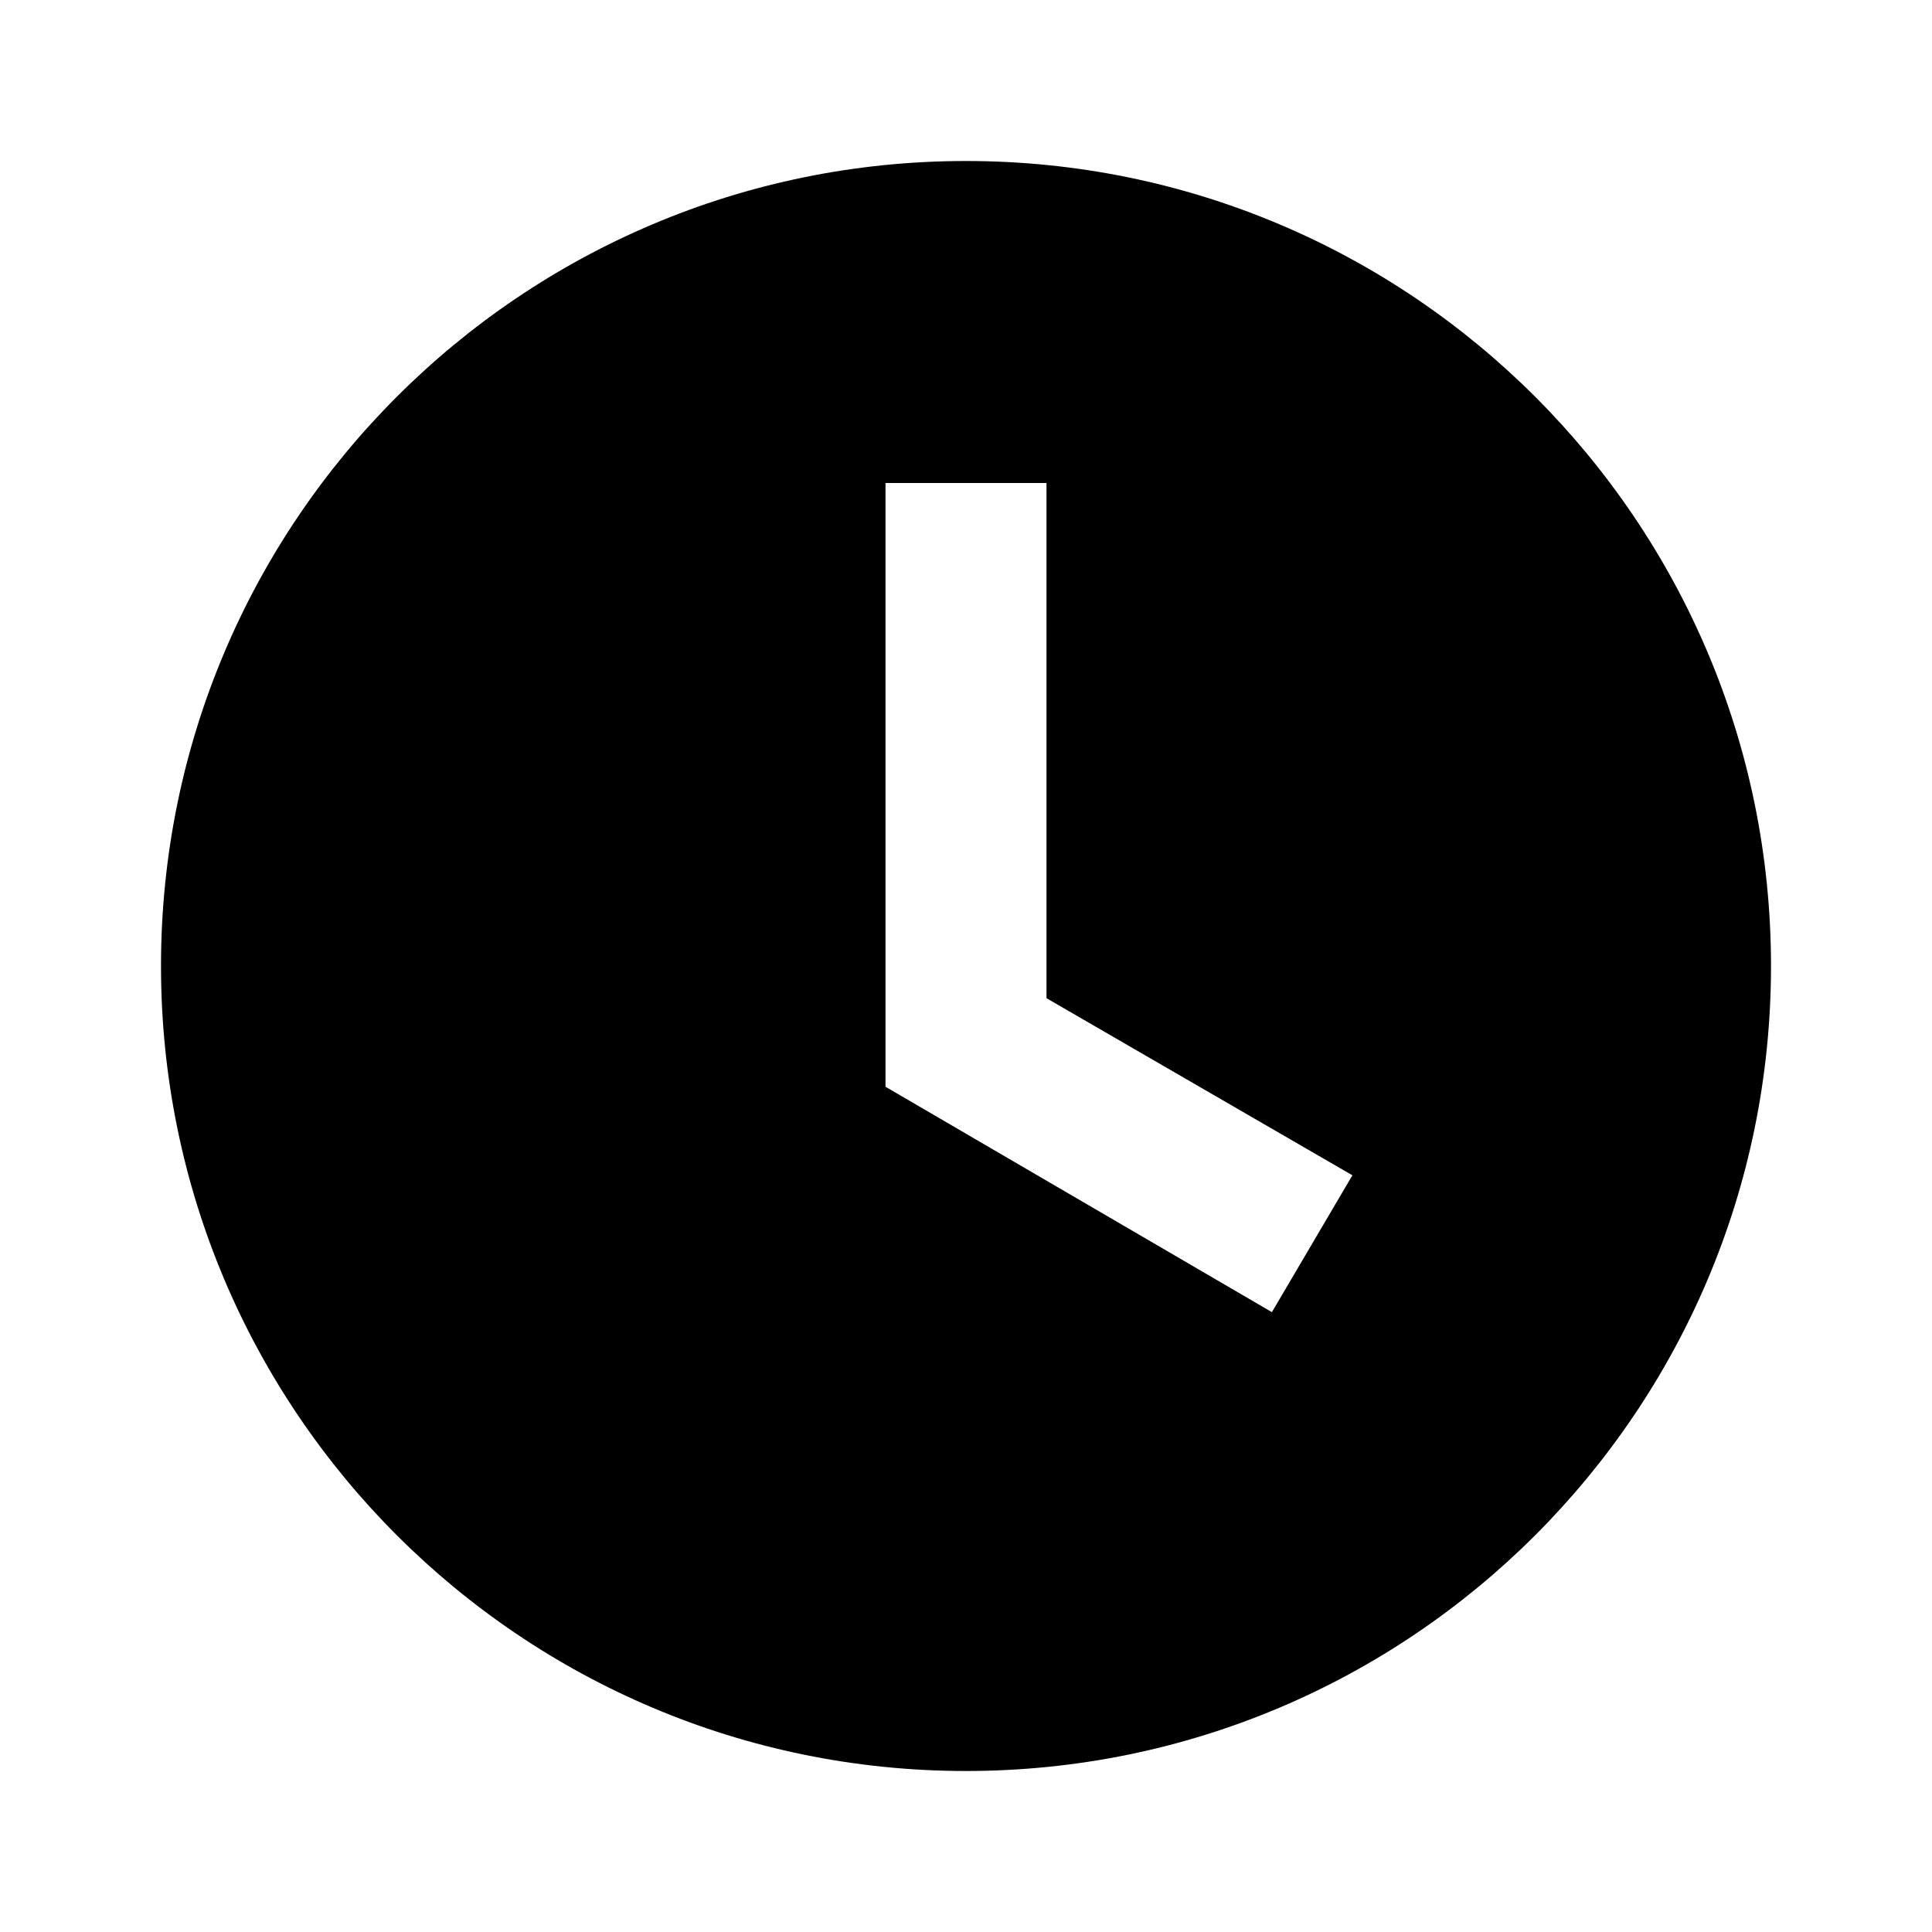
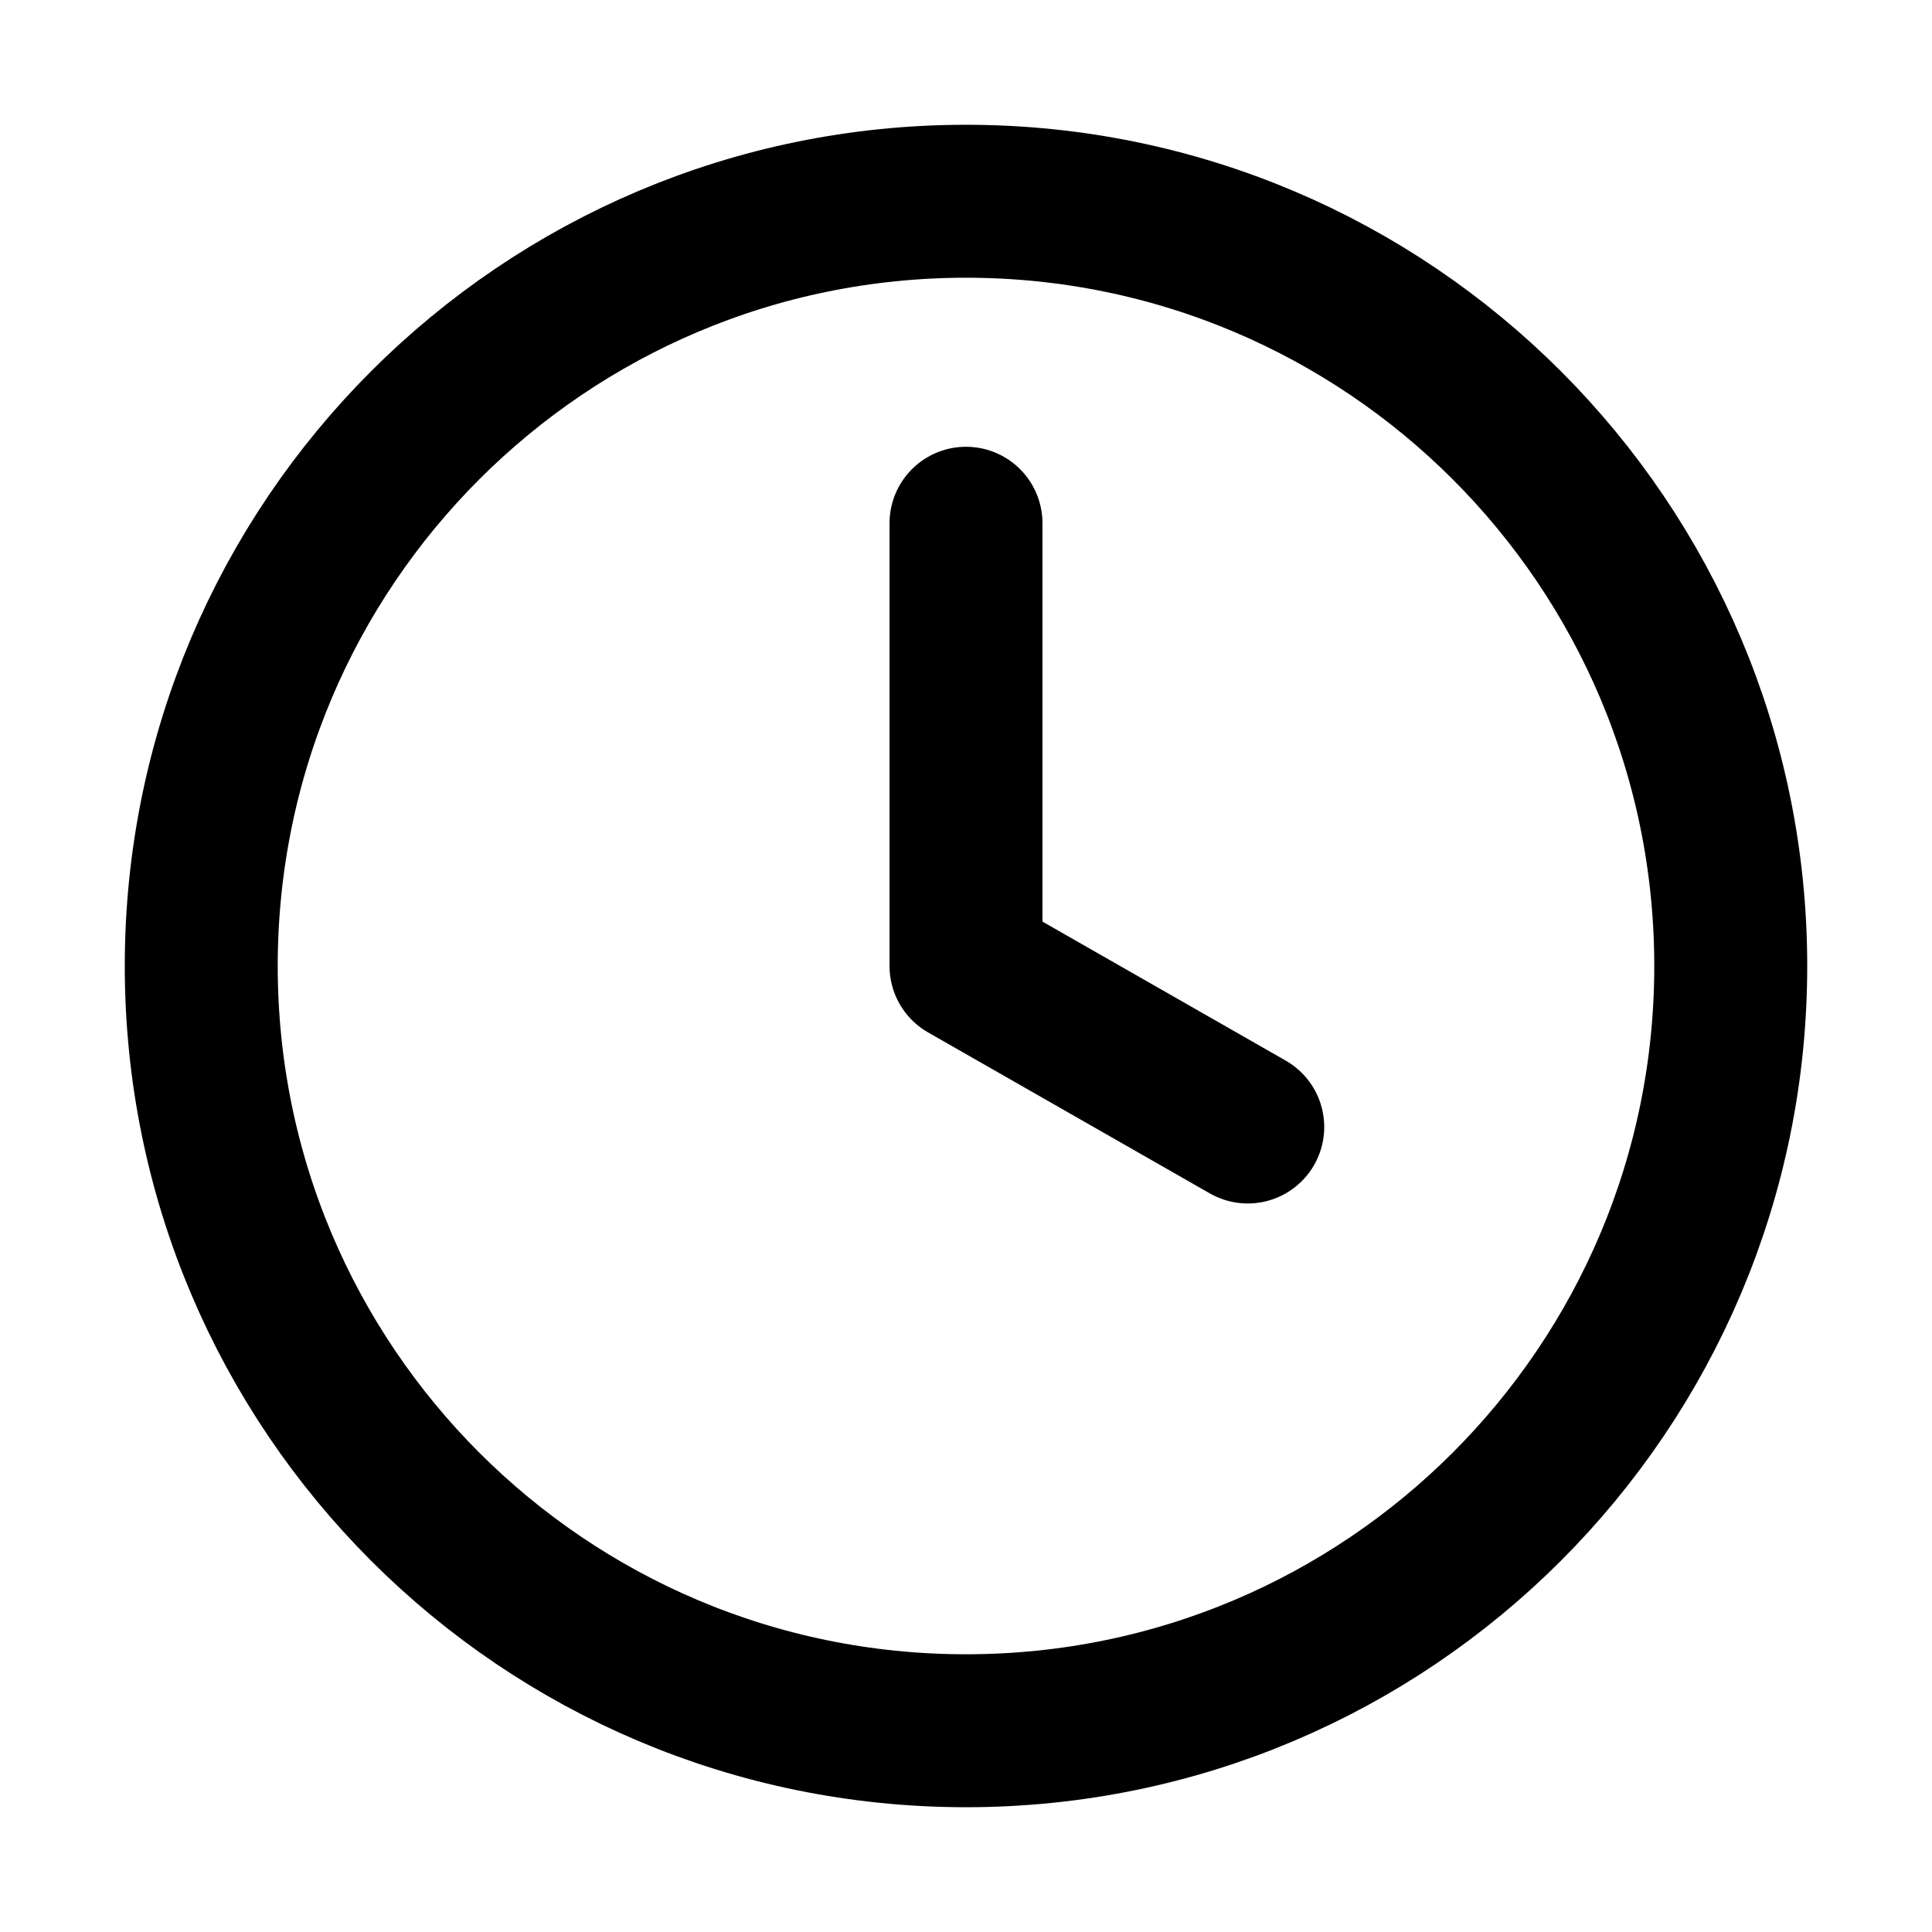
- <svg xmlns="http://www.w3.org/2000/svg" viewBox="0 0 24 24" width="24" height="24">
-   <path fill-rule="evenodd" d="M12 2 A10 10 0 1 0 12 22 A10 10 0 1 0 12 2 Z M11 6 H13 V12.4 L16.8 14.6 L15.8 16.3 L11 13.5 Z" />
+ <svg xmlns="http://www.w3.org/2000/svg" viewBox="0 0 24 24" fill="none" stroke="currentColor" stroke-width="1.9" stroke-linecap="round" stroke-linejoin="round">
+   <circle cx="12" cy="12" r="9.5" />
+   <path d="M12 6.5V12l3.5 2" />
</svg>
